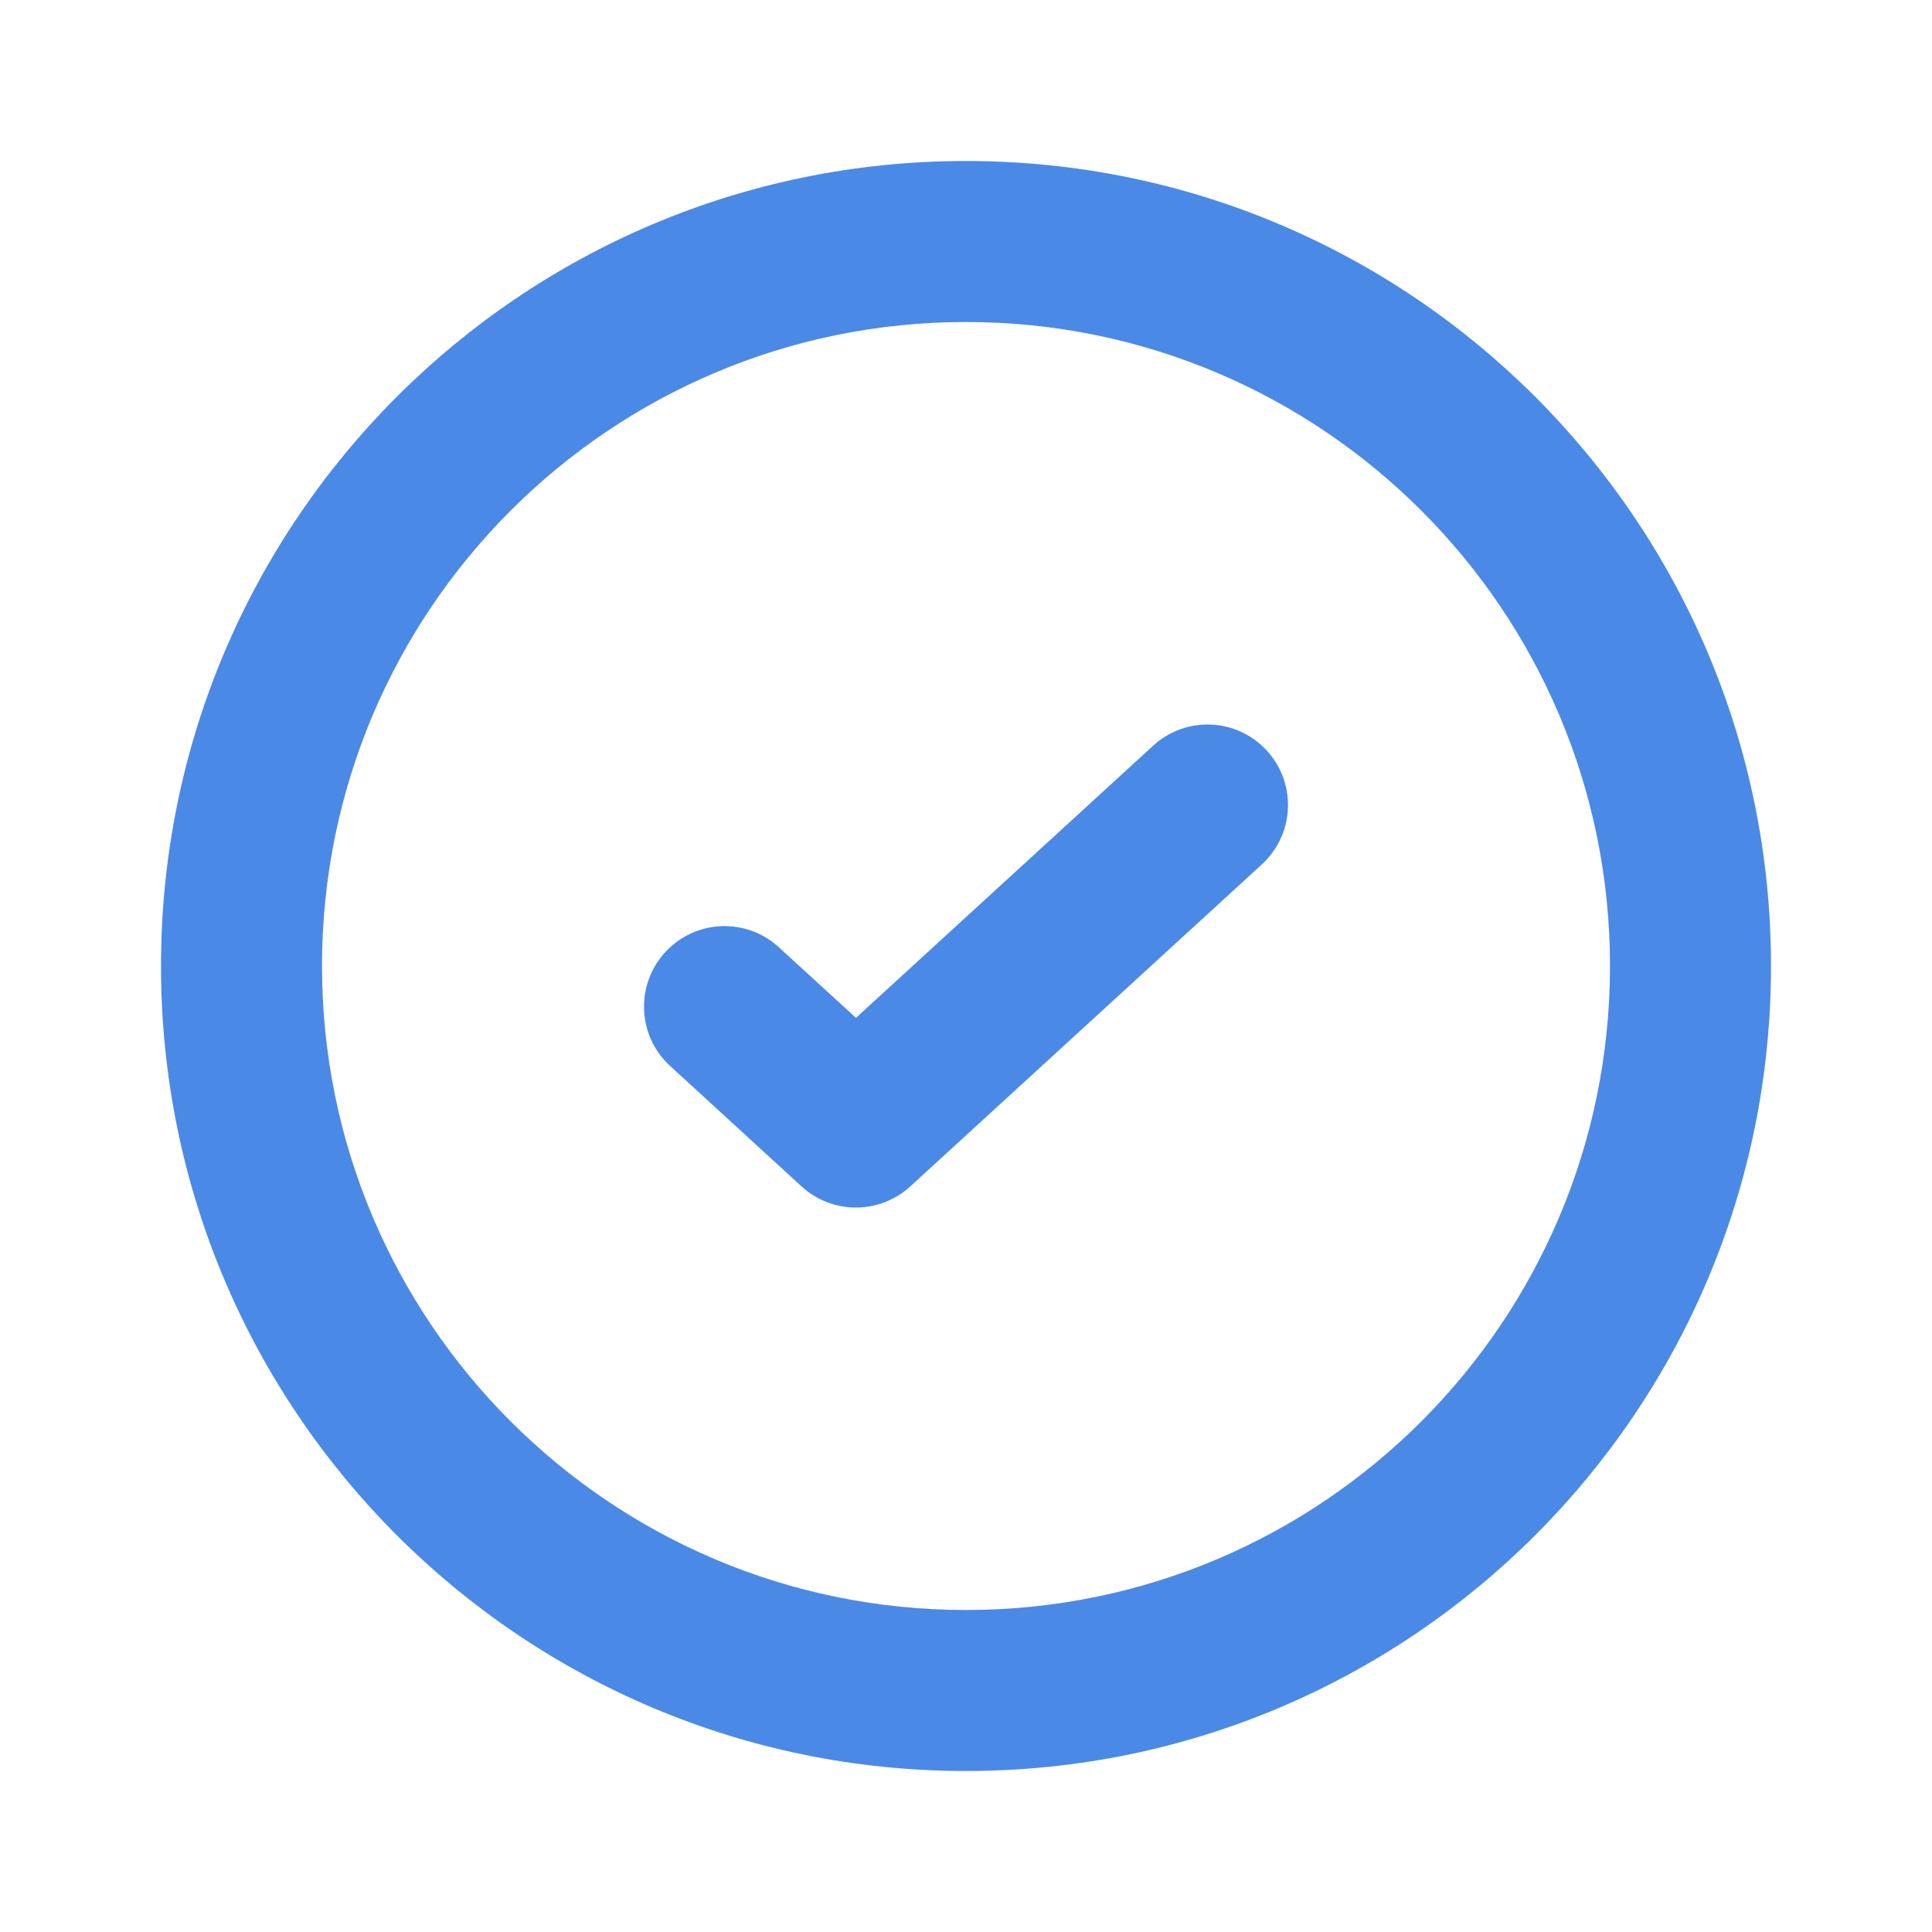
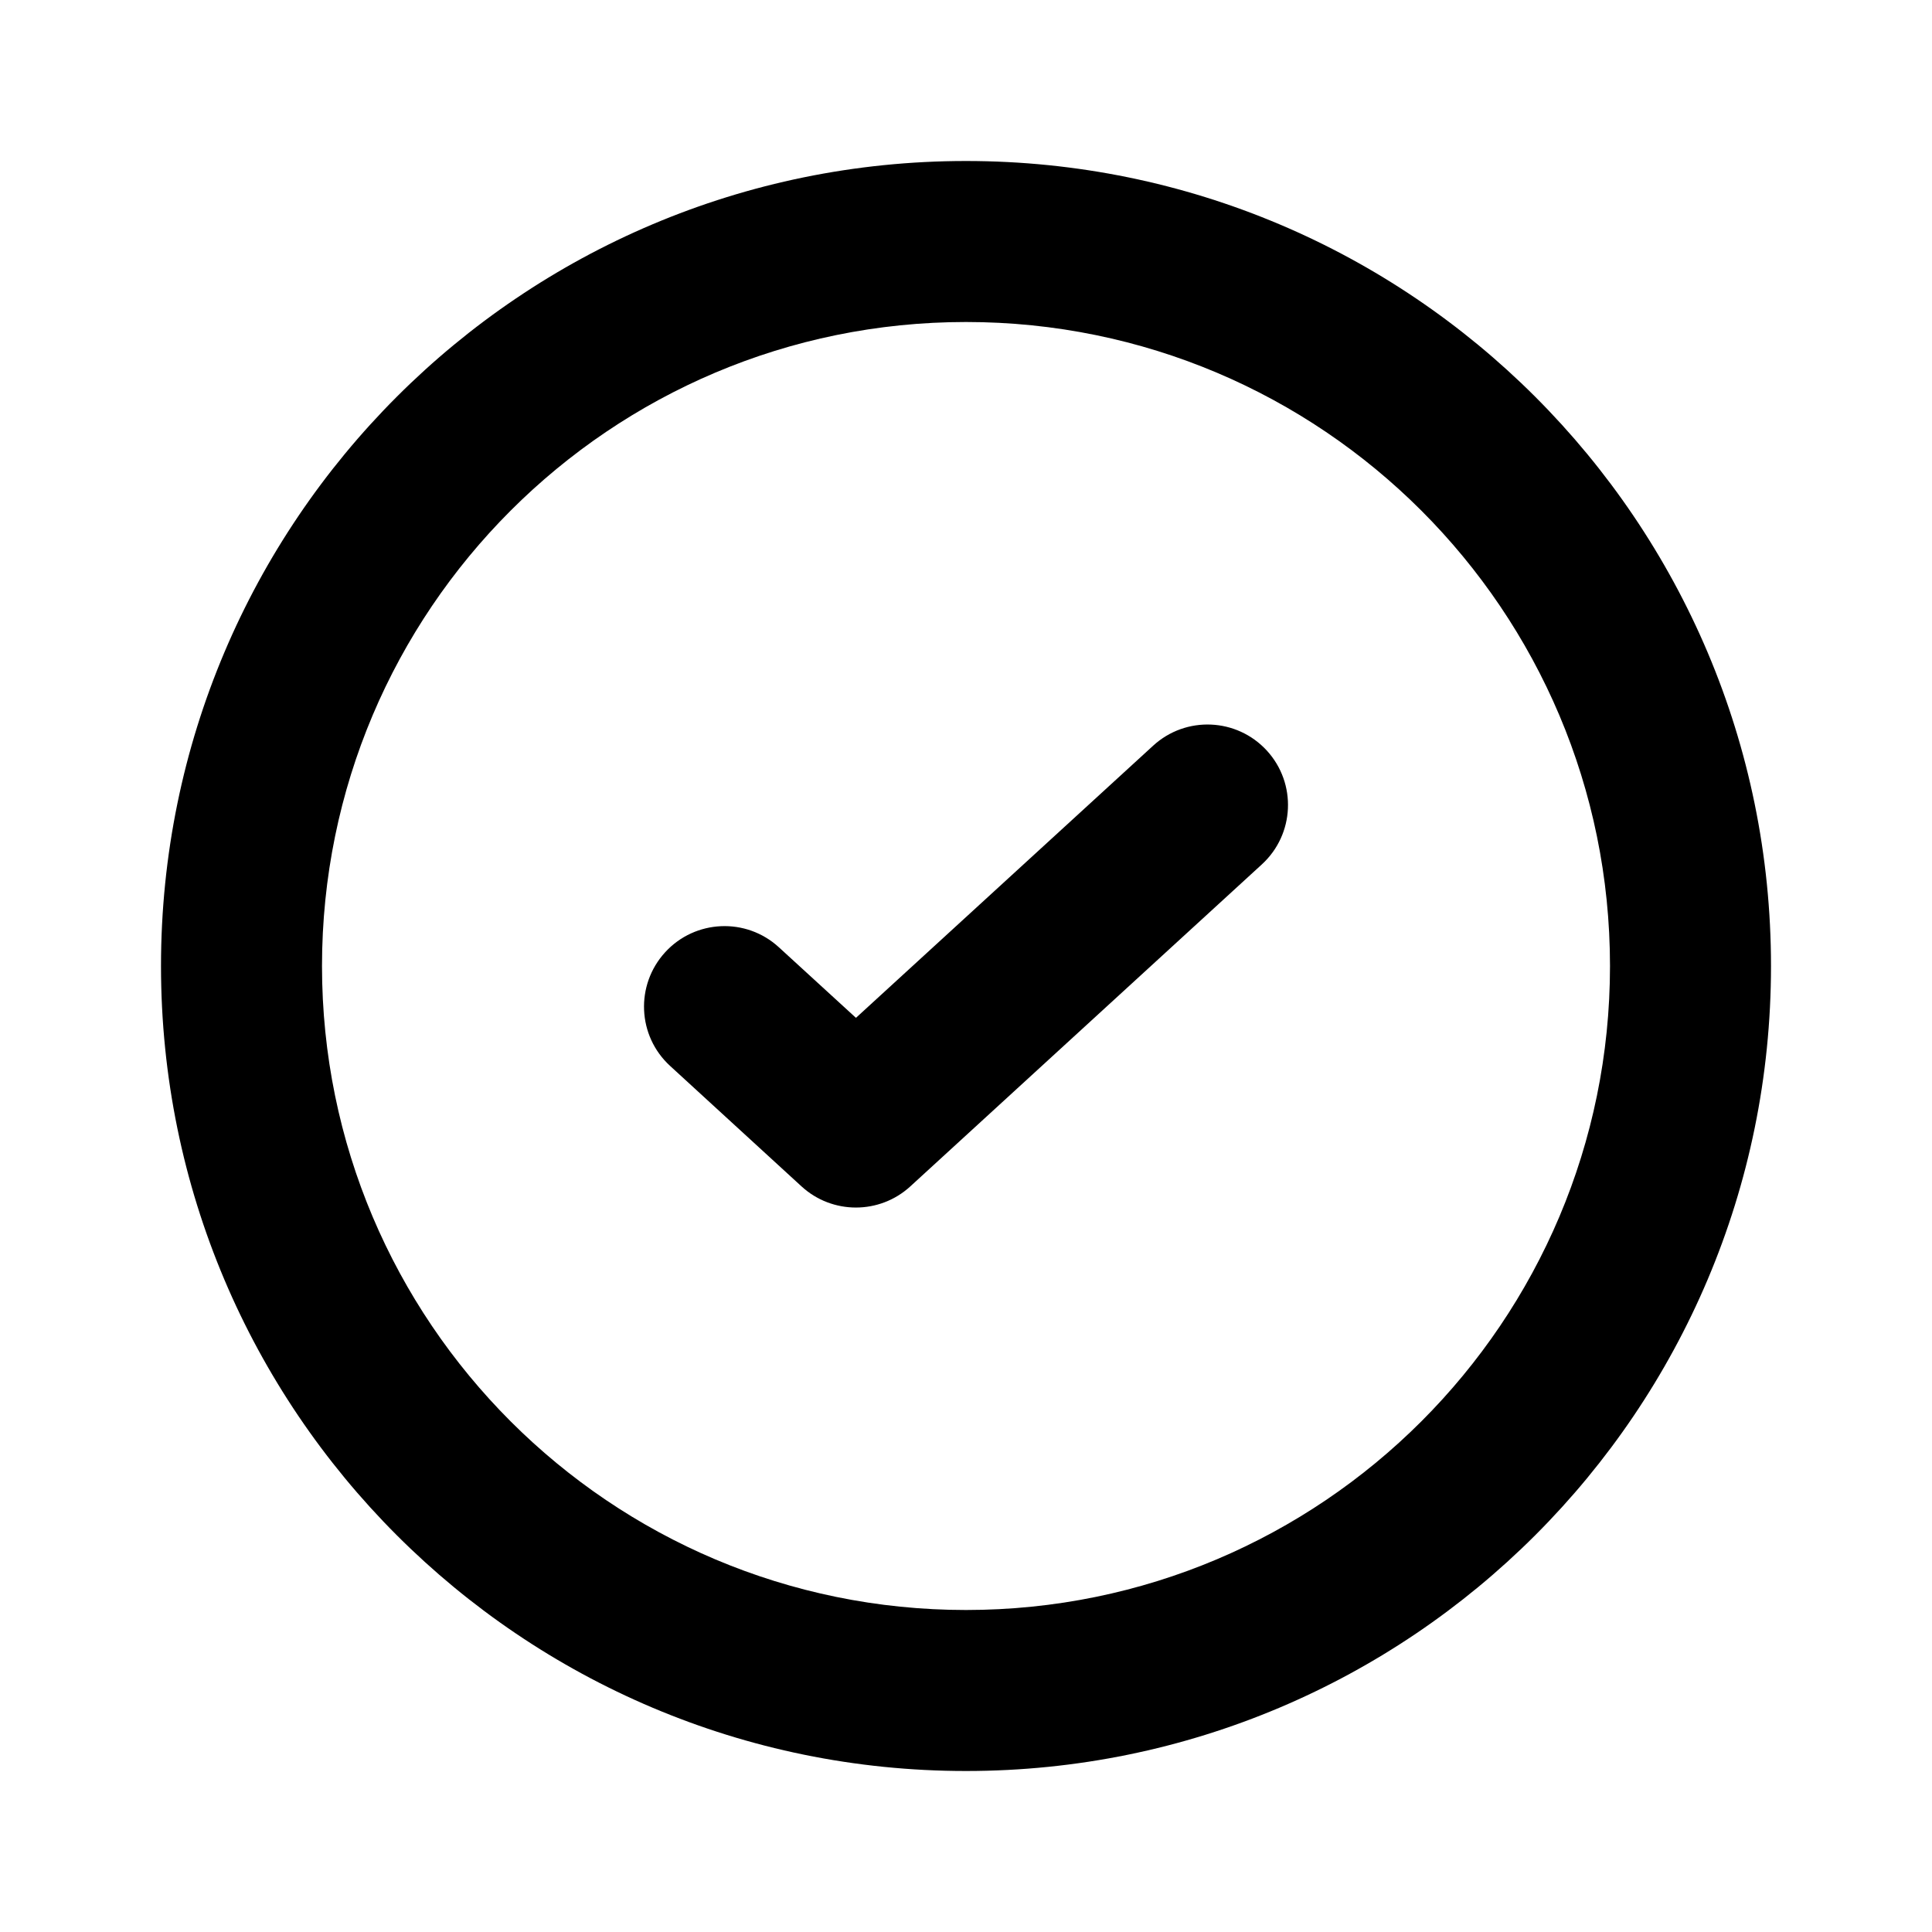
- <svg xmlns="http://www.w3.org/2000/svg" width="24" height="24" viewBox="0 0 24 24" fill="none">
+ <svg xmlns="http://www.w3.org/2000/svg" width="24" height="24" viewBox="0 0 24 24">
  <g id="icon / check-circle">
    <g id="icon">
-       <path d="M15.675 10.738C16.083 10.364 16.11 9.732 15.738 9.325C15.364 8.917 14.732 8.89 14.325 9.263L10.633 12.644L9.675 11.767C9.268 11.394 8.636 11.422 8.263 11.829C7.89 12.237 7.917 12.869 8.325 13.242L9.957 14.738C10.339 15.088 10.926 15.088 11.308 14.738L15.675 10.738Z" fill="#4B89E6" />
-       <path fill-rule="evenodd" clip-rule="evenodd" d="M12 2C6.477 2 2 6.477 2 12C2 17.523 6.477 22 12 22C17.523 22 22 17.523 22 12C22 6.477 17.523 2 12 2ZM4 12C4 7.582 7.582 4 12 4C16.418 4 20 7.582 20 12C20 16.418 16.418 20 12 20C7.582 20 4 16.418 4 12Z" fill="#4B89E6" />
+       <path d="M15.675 10.738C16.083 10.364 16.11 9.732 15.738 9.325C15.364 8.917 14.732 8.89 14.325 9.263L10.633 12.644L9.675 11.767C9.268 11.394 8.636 11.422 8.263 11.829C7.89 12.237 7.917 12.869 8.325 13.242L9.957 14.738C10.339 15.088 10.926 15.088 11.308 14.738L15.675 10.738Z" />
+       <path fill-rule="evenodd" clip-rule="evenodd" d="M12 2C6.477 2 2 6.477 2 12C2 17.523 6.477 22 12 22C17.523 22 22 17.523 22 12C22 6.477 17.523 2 12 2ZM4 12C4 7.582 7.582 4 12 4C16.418 4 20 7.582 20 12C20 16.418 16.418 20 12 20C7.582 20 4 16.418 4 12Z" />
    </g>
  </g>
</svg>
